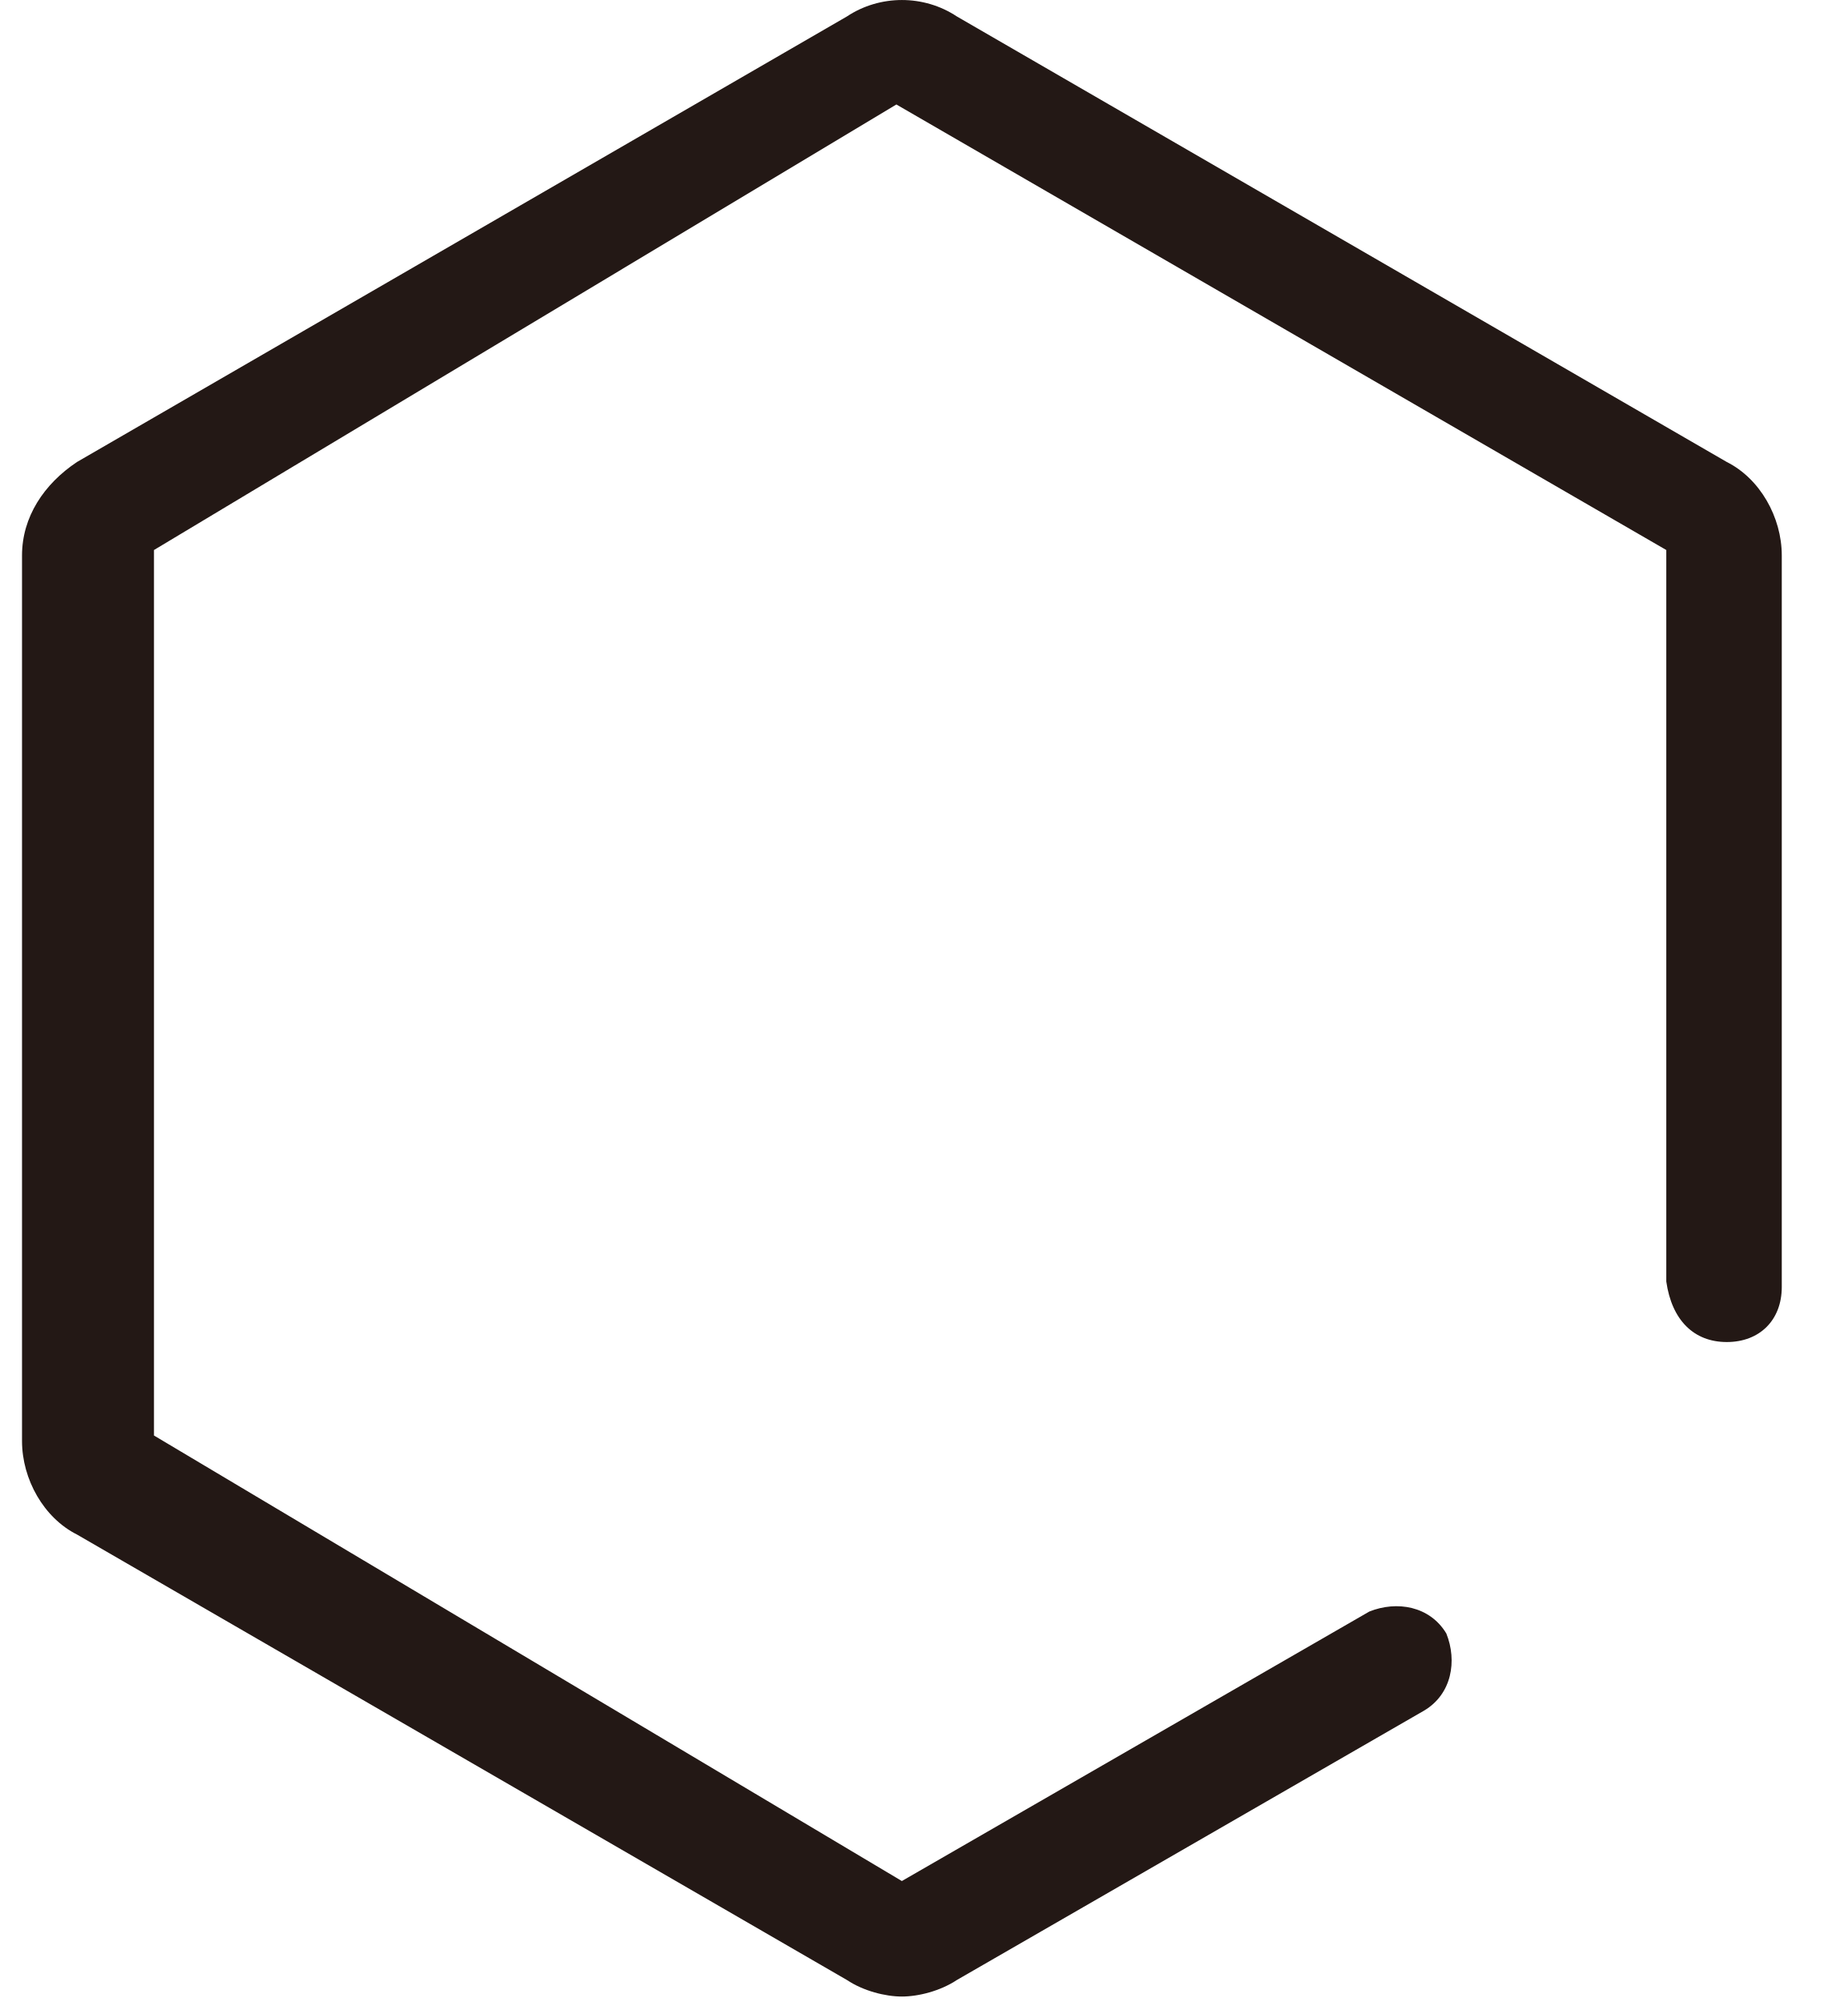
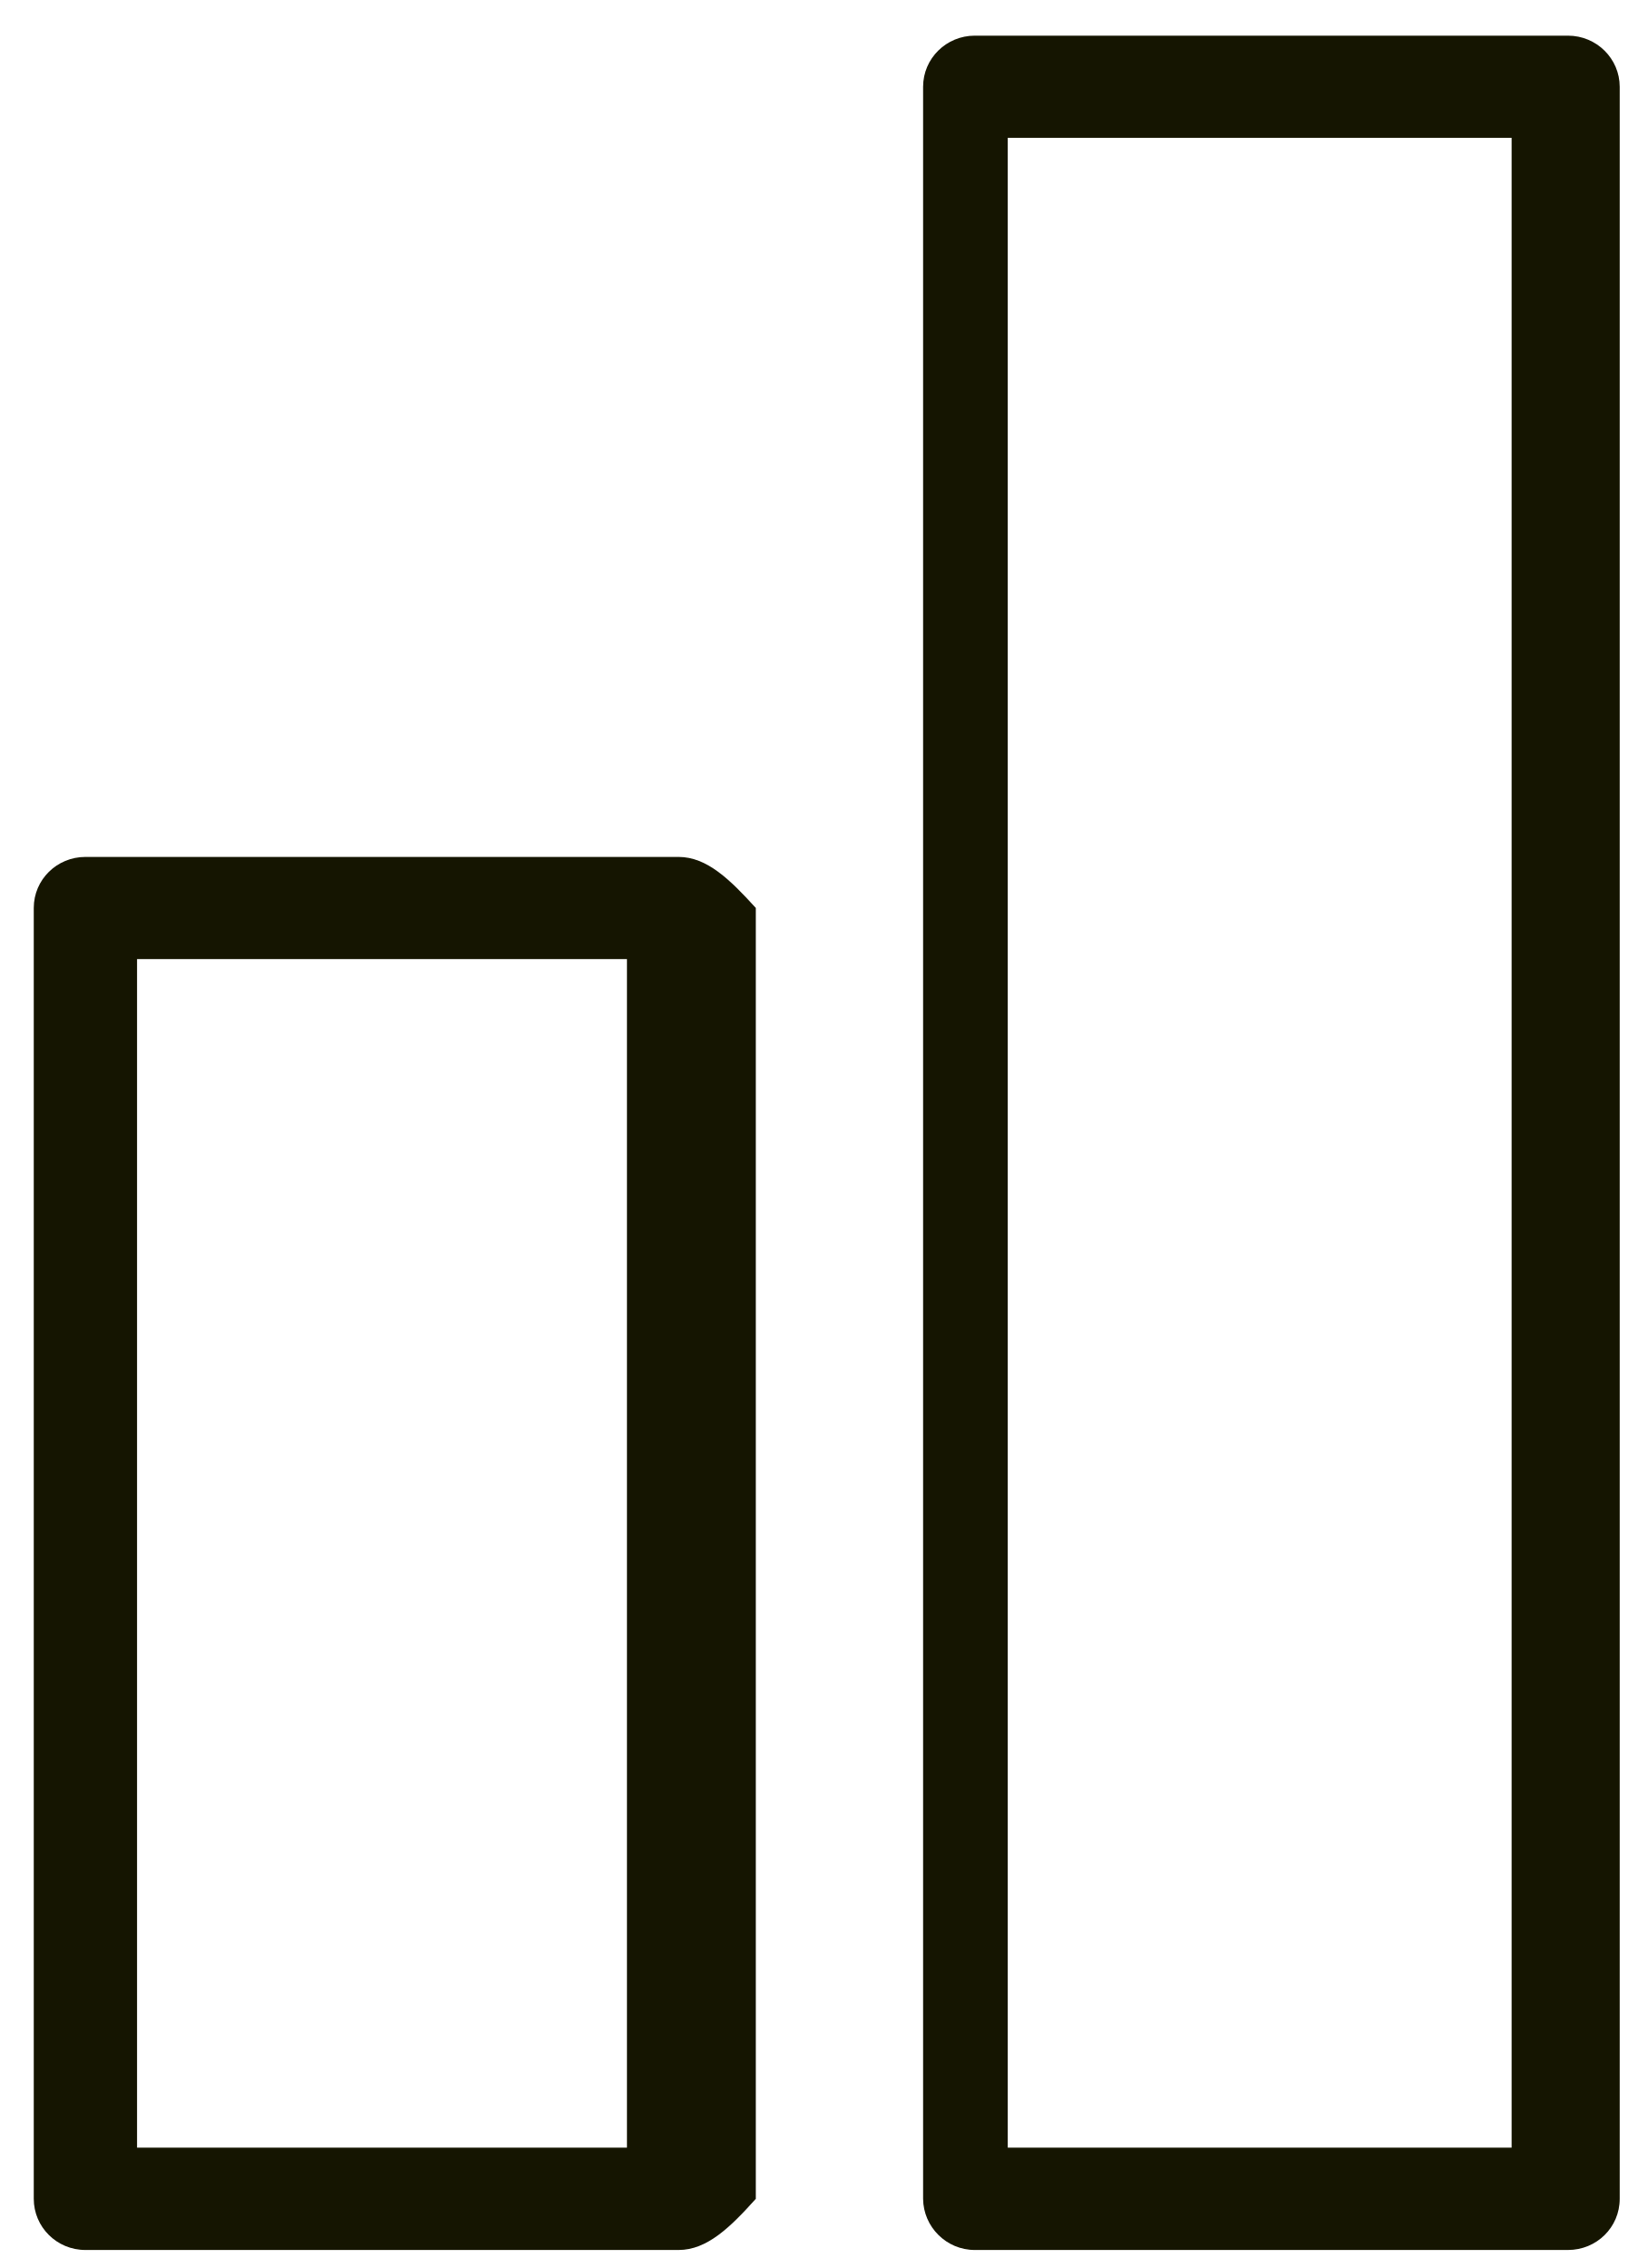
- <svg xmlns="http://www.w3.org/2000/svg" version="1.1" width="24px" height="26px">
-   <g transform="translate(-727 -1808 )">
-     <path d="M 21.643 16.643  C 21.714 17.143  22 17.429  22.429 17.429  C 22.857 17.429  23.143 17.143  23.143 16.714  L 23.143 7.214  C 23.143 6.714  22.857 6.214  22.429 6  L 12.429 0.214  C 12 -0.071  11.429 -0.071  11 0.214  L 1 6  C 0.571 6.286  0.286 6.714  0.286 7.214  L 0.286 18.714  C 0.286 19.214  0.571 19.714  1 19.929  L 11 25.714  C 11.214 25.857  11.5 25.929  11.714 25.929  C 11.929 25.929  12.214 25.857  12.429 25.714  L 18.5 22.214  C 18.857 22  18.929 21.571  18.786 21.214  C 18.571 20.857  18.143 20.786  17.786 20.929  L 11.714 24.429  L 2 18.643  L 2 7.143  L 11.643 1.357  L 21.643 7.143  L 21.643 16.643  Z " fill-rule="nonzero" fill="#231815" stroke="none" transform="matrix(1 0 0 1 727 1808 )" />
+ <svg xmlns="http://www.w3.org/2000/svg" version="1.1" width="13px" height="18px">
+   <g transform="translate(-832 -1103 )">
+     <path d="M 7.328 17.451  C 7.33 17.674  7.513 17.857  7.738 17.857  L 12.447 17.857  C 12.675 17.857  12.858 17.677  12.858 17.451  L 12.858 0.689  C 12.858 0.466  12.675 0.283  12.447 0.283  L 7.738 0.283  C 7.513 0.283  7.328 0.463  7.328 0.689  L 7.328 17.451  Z M 8 17.045  L 8 1.094  L 12 1.094  L 12 17.045  L 8 17.045  Z M 0.268 17.451  C 0.268 17.674  0.45 17.857  0.678 17.857  L 5.387 17.857  C 5.613 17.857  5.797 17.677  6 17.451  L 6 7.206  C 5.797 6.983  5.613 6.801  5.387 6.801  L 0.678 6.801  C 0.452 6.801  0.268 6.981  0.268 7.206  L 0.268 17.451  Z M 1.088 17.045  L 1.088 7.612  L 4.977 7.612  L 4.977 17.045  L 1.088 17.045  Z " fill-rule="nonzero" fill="#151501" stroke="none" transform="matrix(1 0 0 1 832 1103 )" />
  </g>
</svg>
